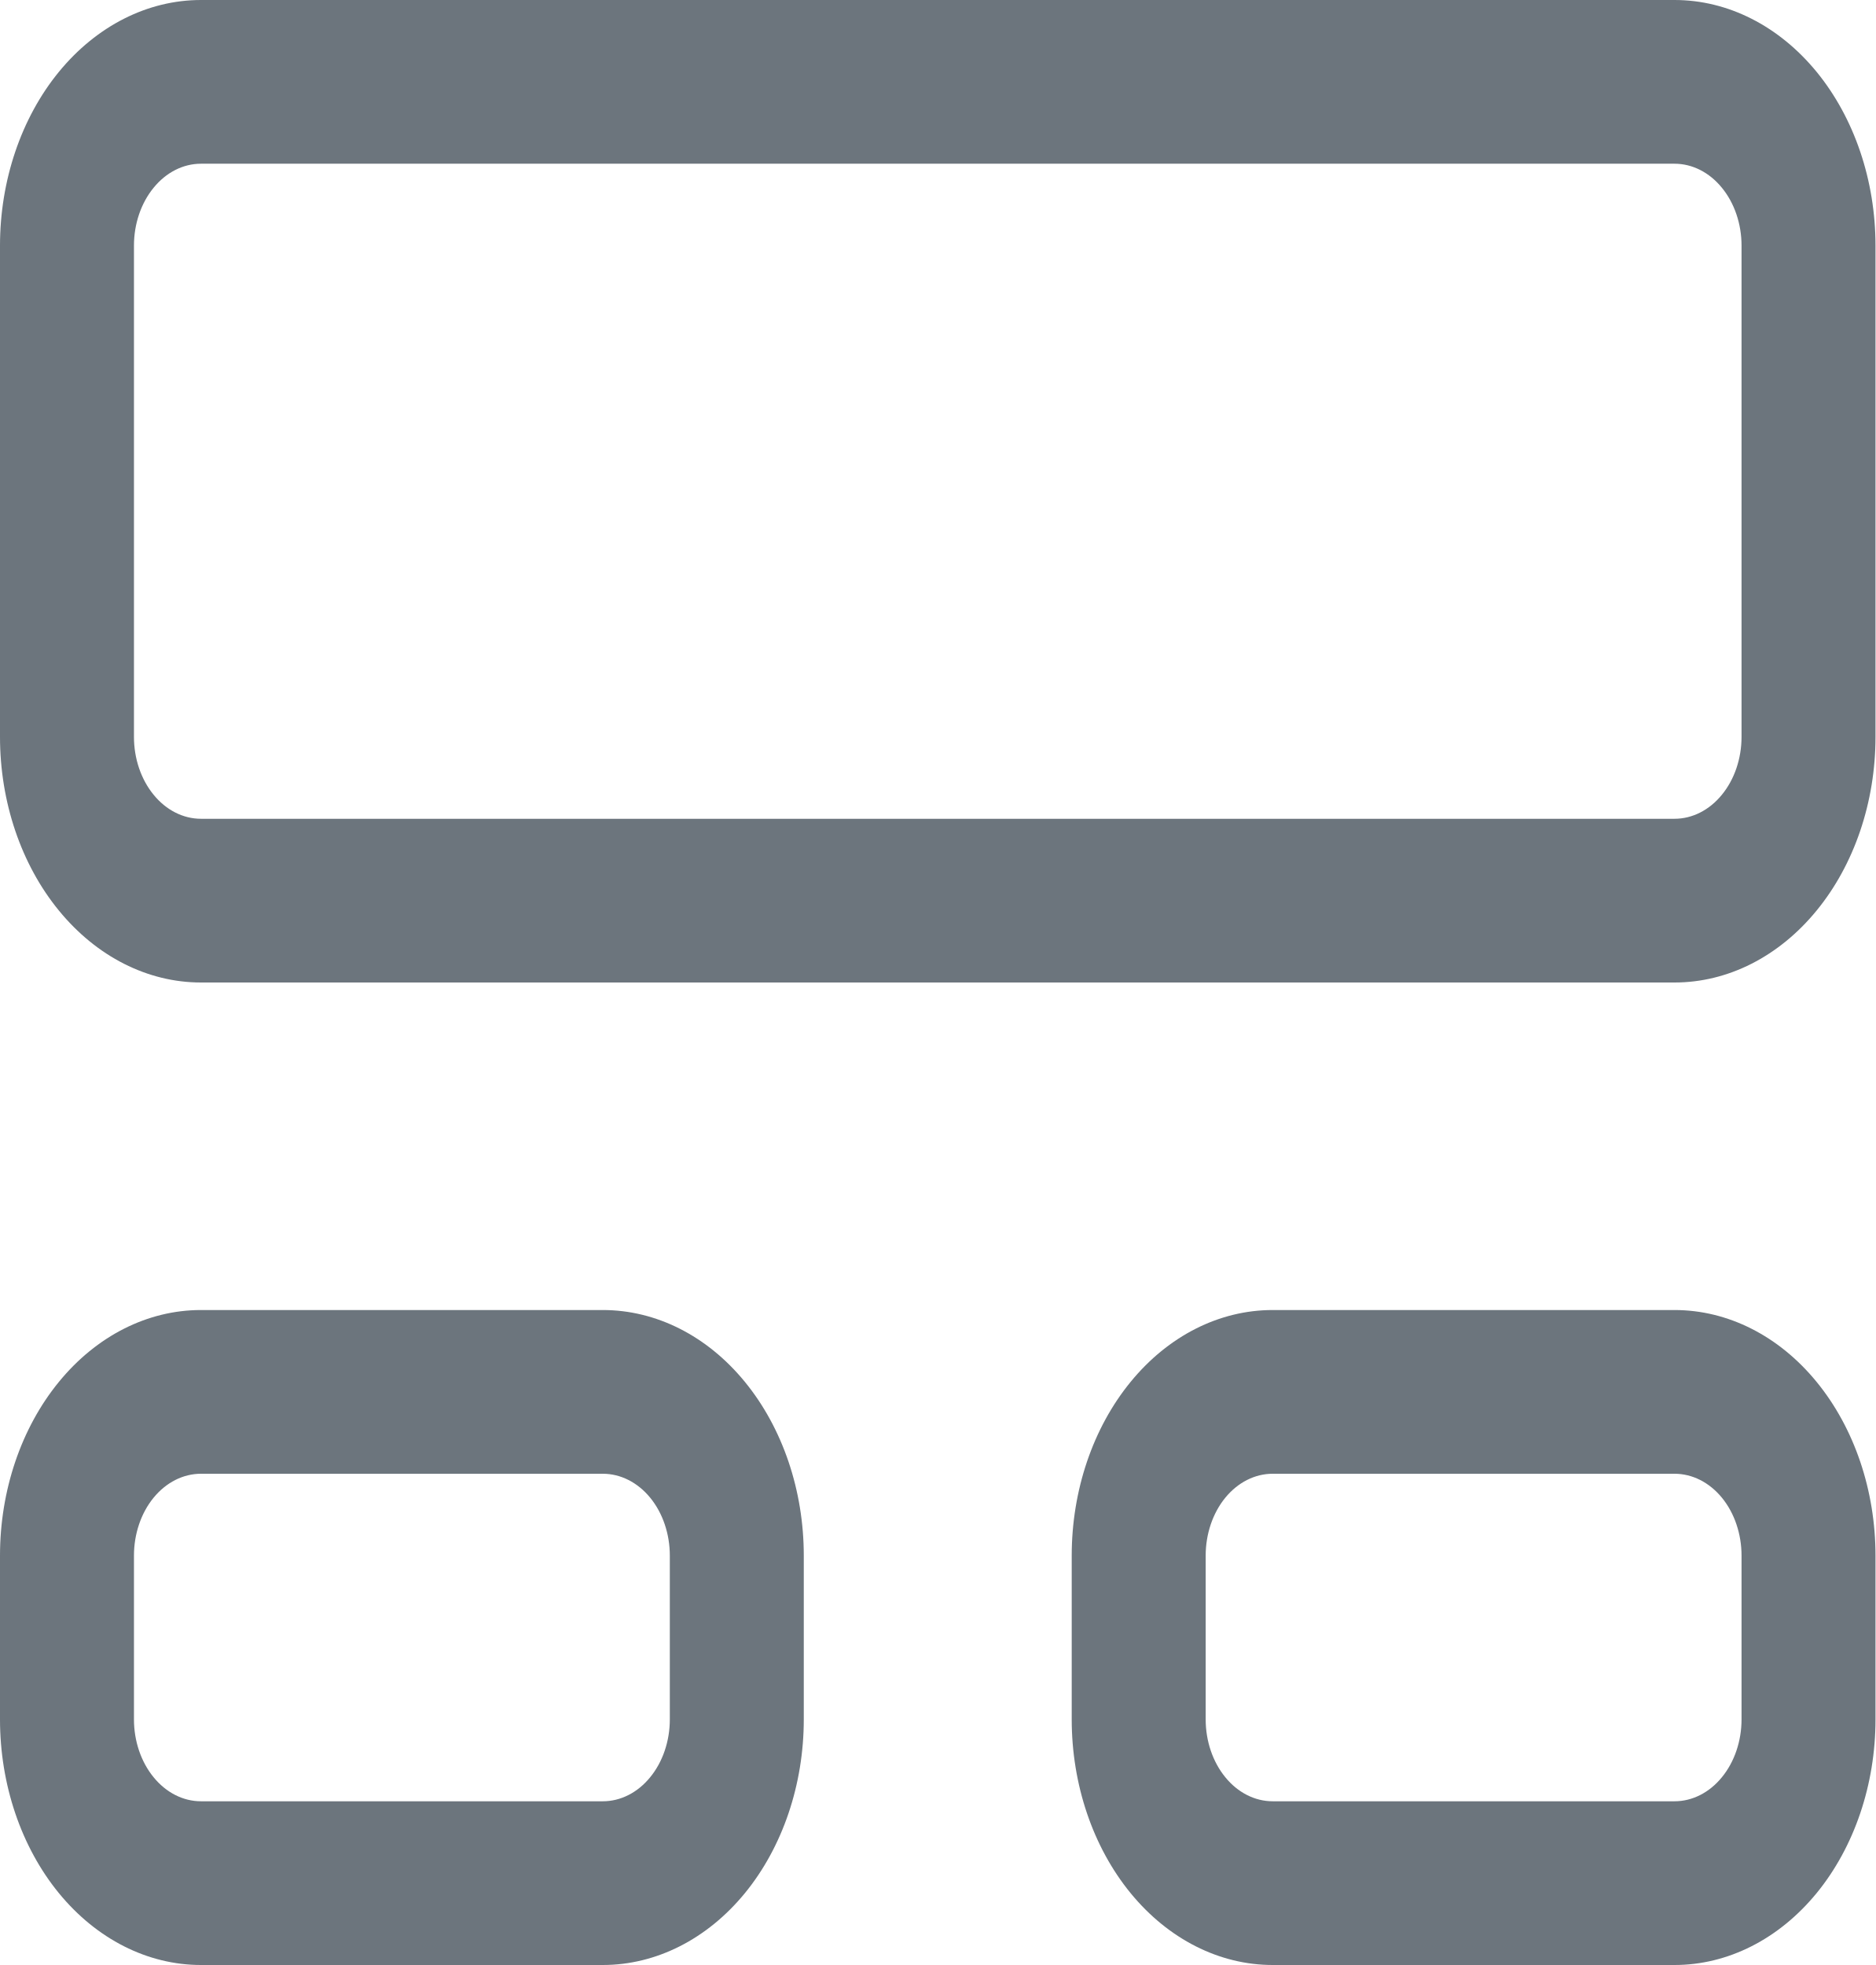
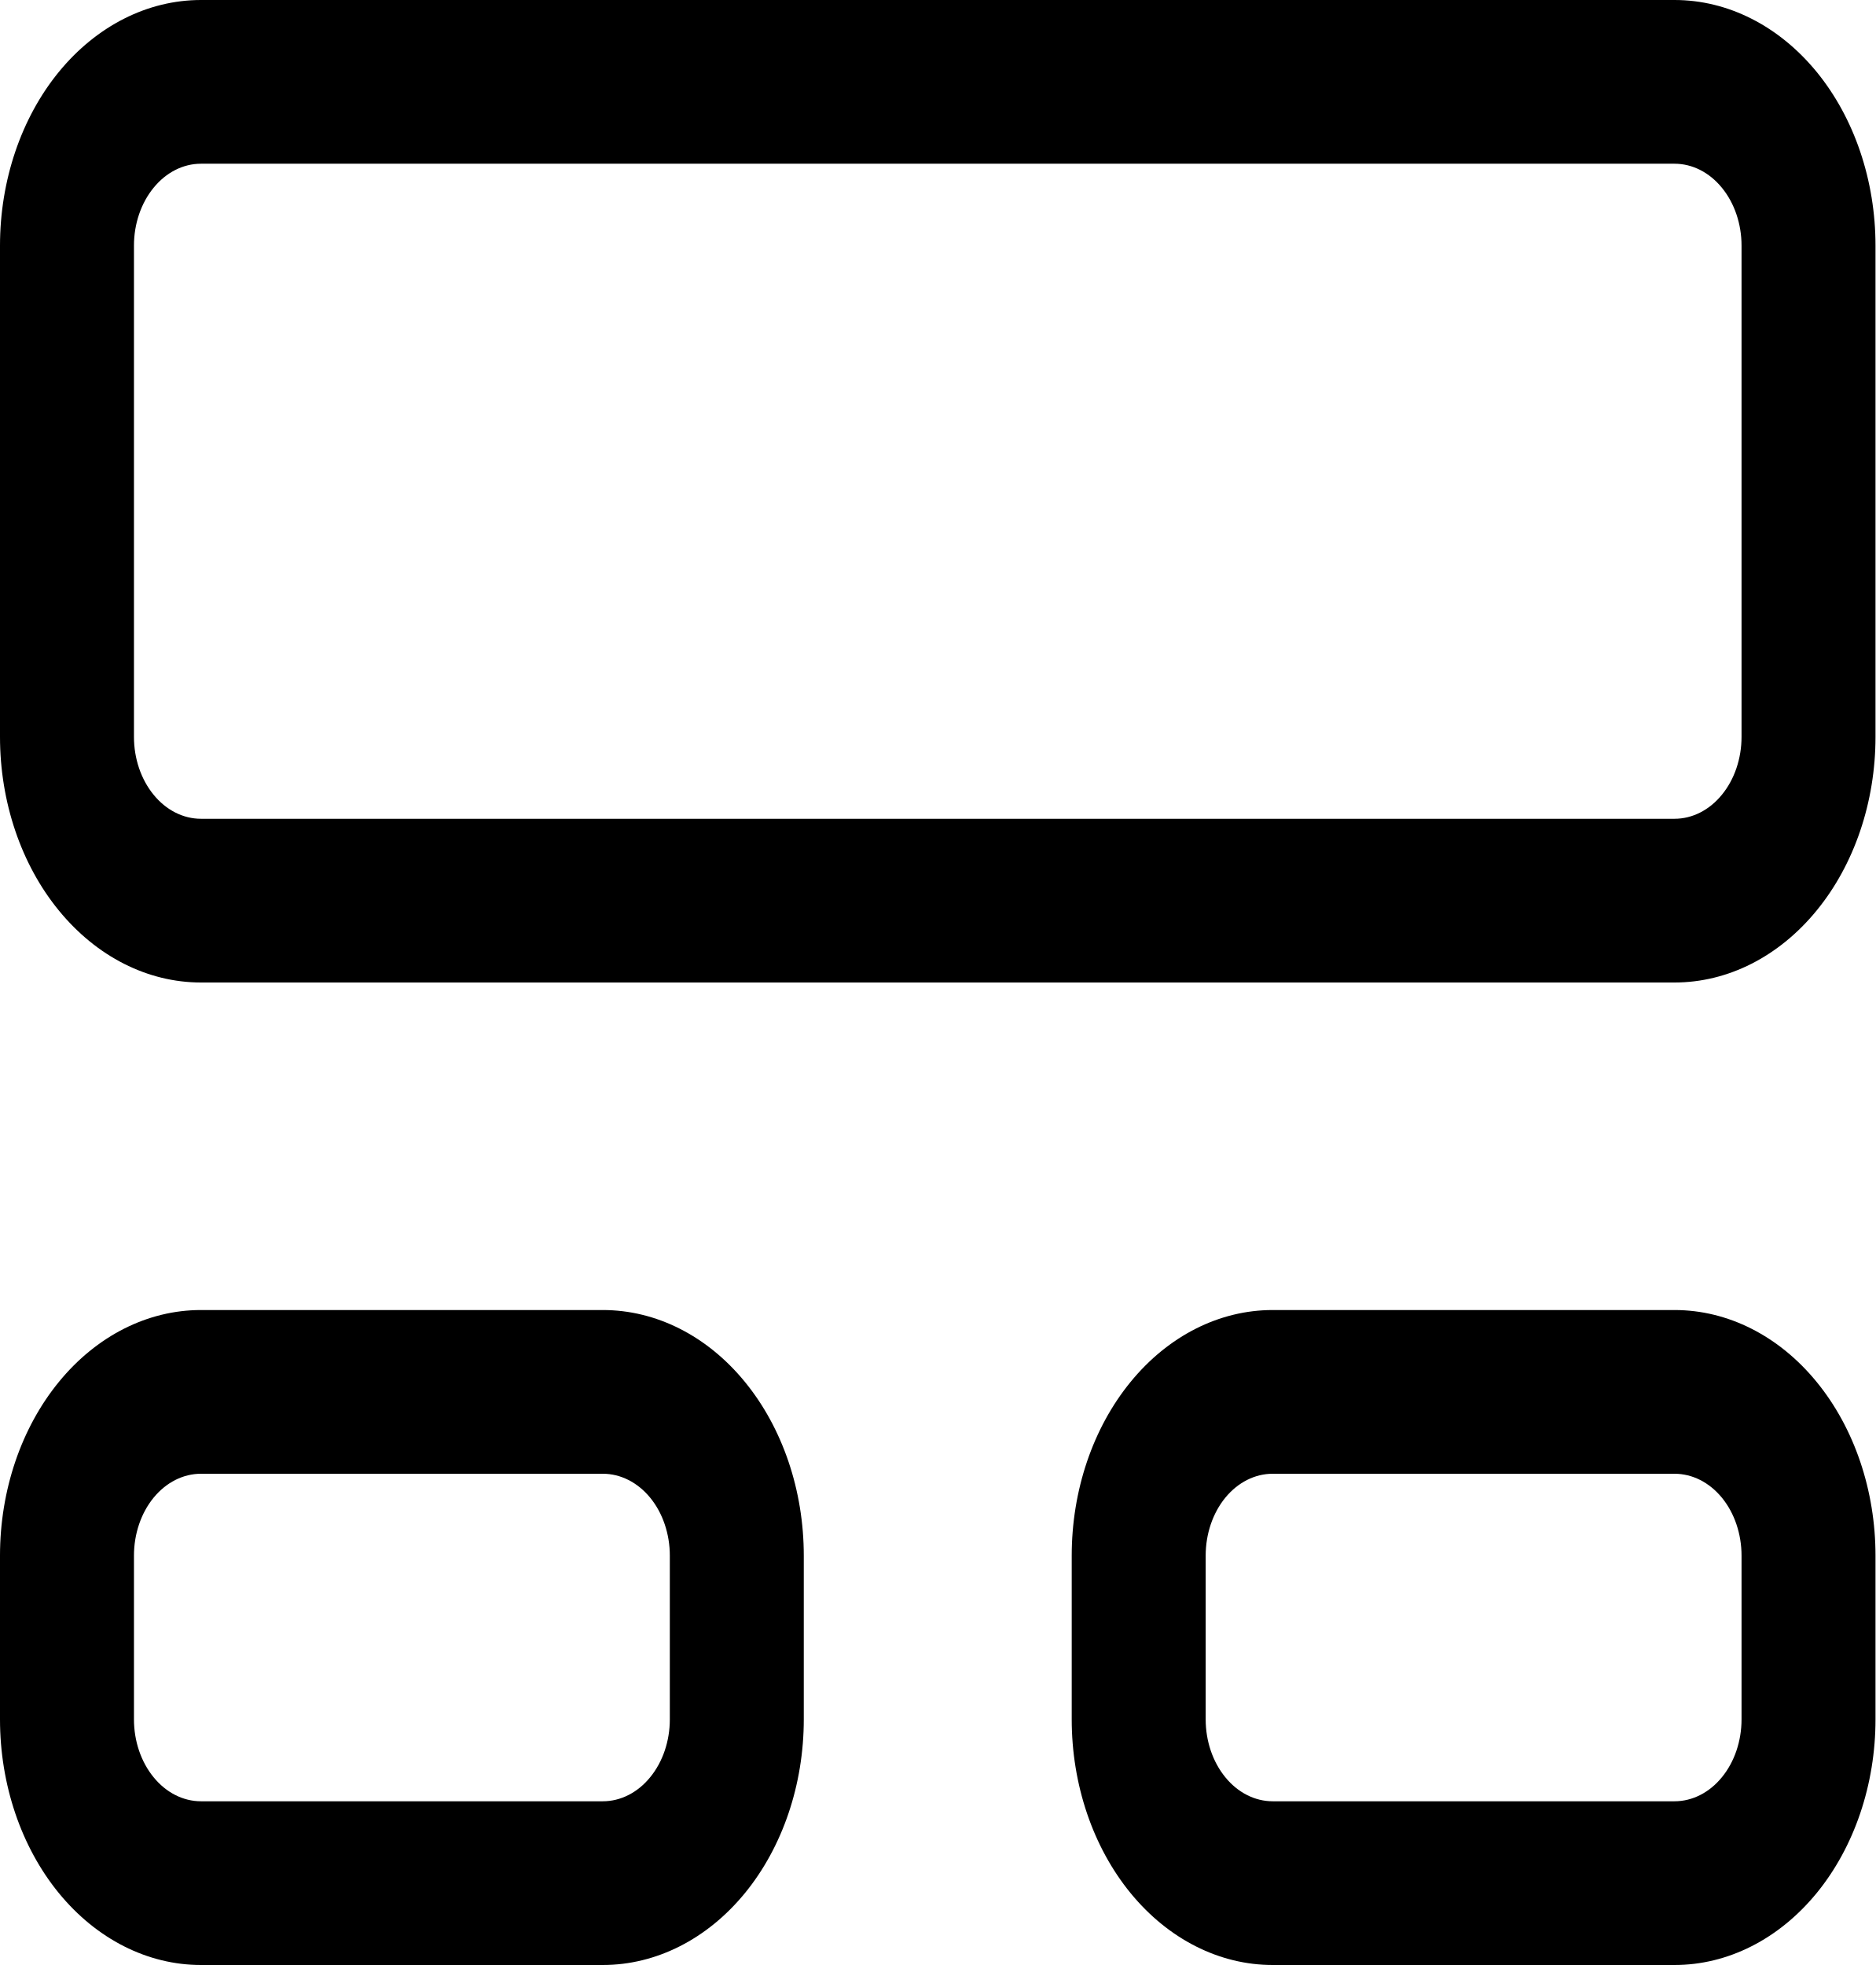
- <svg xmlns="http://www.w3.org/2000/svg" width="21" height="22" className="feeds-svg" viewBox="0 0 21 22" fill="#6043D1">
-   <path d="M0 2.75C0 2.021 0.237 1.321 0.659 0.805C1.081 0.29 1.653 0 2.25 0H18.75C19.347 0 19.919 0.29 20.341 0.805C20.763 1.321 21 2.021 21 2.75V8.25C21 8.979 20.763 9.679 20.341 10.194C19.919 10.71 19.347 11 18.75 11H2.25C1.653 11 1.081 10.71 0.659 10.194C0.237 9.679 0 8.979 0 8.25V2.75ZM2.25 1.833C2.051 1.833 1.86 1.93 1.72 2.102C1.579 2.274 1.5 2.507 1.5 2.75V8.25C1.5 8.493 1.579 8.726 1.72 8.898C1.86 9.07 2.051 9.167 2.25 9.167H18.75C18.949 9.167 19.14 9.07 19.28 8.898C19.421 8.726 19.5 8.493 19.5 8.25V2.75C19.5 2.507 19.421 2.274 19.28 2.102C19.14 1.93 18.949 1.833 18.75 1.833H2.25ZM0 17.417C0 16.687 0.237 15.988 0.659 15.472C1.081 14.956 1.653 14.667 2.25 14.667H6.75C7.347 14.667 7.919 14.956 8.341 15.472C8.763 15.988 9 16.687 9 17.417V19.25C9 19.979 8.763 20.679 8.341 21.195C7.919 21.71 7.347 22 6.75 22H2.25C1.653 22 1.081 21.71 0.659 21.195C0.237 20.679 0 19.979 0 19.25V17.417ZM2.25 16.5C2.051 16.5 1.86 16.597 1.72 16.768C1.579 16.94 1.5 17.174 1.5 17.417V19.25C1.5 19.493 1.579 19.726 1.72 19.898C1.86 20.07 2.051 20.167 2.25 20.167H6.75C6.949 20.167 7.14 20.07 7.28 19.898C7.421 19.726 7.5 19.493 7.5 19.25V17.417C7.5 17.174 7.421 16.94 7.28 16.768C7.14 16.597 6.949 16.5 6.75 16.5H2.25ZM14.25 14.667C13.653 14.667 13.081 14.956 12.659 15.472C12.237 15.988 12 16.687 12 17.417V19.25C12 19.979 12.237 20.679 12.659 21.195C13.081 21.71 13.653 22 14.25 22H18.75C19.347 22 19.919 21.71 20.341 21.195C20.763 20.679 21 19.979 21 19.25V17.417C21 16.687 20.763 15.988 20.341 15.472C19.919 14.956 19.347 14.667 18.75 14.667H14.25ZM13.5 17.417C13.5 17.174 13.579 16.94 13.72 16.768C13.86 16.597 14.051 16.5 14.25 16.5H18.75C18.949 16.5 19.14 16.597 19.28 16.768C19.421 16.94 19.5 17.174 19.5 17.417V19.25C19.5 19.493 19.421 19.726 19.28 19.898C19.14 20.07 18.949 20.167 18.75 20.167H14.25C14.051 20.167 13.86 20.07 13.72 19.898C13.579 19.726 13.5 19.493 13.5 19.25V17.417Z" fill="#6c757d" />
+ <svg xmlns="http://www.w3.org/2000/svg" width="21" height="22" className="feeds-svg" viewBox="0 0 21 22">
+   <path d="M0 2.75C0 2.021 0.237 1.321 0.659 0.805C1.081 0.29 1.653 0 2.25 0H18.75C19.347 0 19.919 0.29 20.341 0.805C20.763 1.321 21 2.021 21 2.75V8.25C21 8.979 20.763 9.679 20.341 10.194C19.919 10.71 19.347 11 18.75 11H2.25C1.653 11 1.081 10.71 0.659 10.194C0.237 9.679 0 8.979 0 8.25V2.75ZM2.25 1.833C2.051 1.833 1.86 1.93 1.72 2.102C1.579 2.274 1.5 2.507 1.5 2.75V8.25C1.5 8.493 1.579 8.726 1.72 8.898C1.86 9.07 2.051 9.167 2.25 9.167H18.75C18.949 9.167 19.14 9.07 19.28 8.898C19.421 8.726 19.5 8.493 19.5 8.25V2.75C19.5 2.507 19.421 2.274 19.28 2.102C19.14 1.93 18.949 1.833 18.75 1.833H2.25ZM0 17.417C0 16.687 0.237 15.988 0.659 15.472C1.081 14.956 1.653 14.667 2.25 14.667H6.75C7.347 14.667 7.919 14.956 8.341 15.472C8.763 15.988 9 16.687 9 17.417V19.25C9 19.979 8.763 20.679 8.341 21.195C7.919 21.71 7.347 22 6.75 22H2.25C1.653 22 1.081 21.71 0.659 21.195C0.237 20.679 0 19.979 0 19.25V17.417ZM2.25 16.5C2.051 16.5 1.86 16.597 1.72 16.768C1.579 16.94 1.5 17.174 1.5 17.417V19.25C1.5 19.493 1.579 19.726 1.72 19.898C1.86 20.07 2.051 20.167 2.25 20.167H6.75C6.949 20.167 7.14 20.07 7.28 19.898C7.421 19.726 7.5 19.493 7.5 19.25V17.417C7.5 17.174 7.421 16.94 7.28 16.768C7.14 16.597 6.949 16.5 6.75 16.5H2.25ZM14.25 14.667C13.653 14.667 13.081 14.956 12.659 15.472C12.237 15.988 12 16.687 12 17.417V19.25C12 19.979 12.237 20.679 12.659 21.195C13.081 21.71 13.653 22 14.25 22H18.75C19.347 22 19.919 21.71 20.341 21.195C20.763 20.679 21 19.979 21 19.25V17.417C21 16.687 20.763 15.988 20.341 15.472C19.919 14.956 19.347 14.667 18.75 14.667H14.25ZM13.5 17.417C13.5 17.174 13.579 16.94 13.72 16.768C13.86 16.597 14.051 16.5 14.25 16.5H18.75C18.949 16.5 19.14 16.597 19.28 16.768C19.421 16.94 19.5 17.174 19.5 17.417V19.25C19.5 19.493 19.421 19.726 19.28 19.898C19.14 20.07 18.949 20.167 18.75 20.167H14.25C14.051 20.167 13.86 20.07 13.72 19.898C13.579 19.726 13.5 19.493 13.5 19.25V17.417Z" />
</svg>
